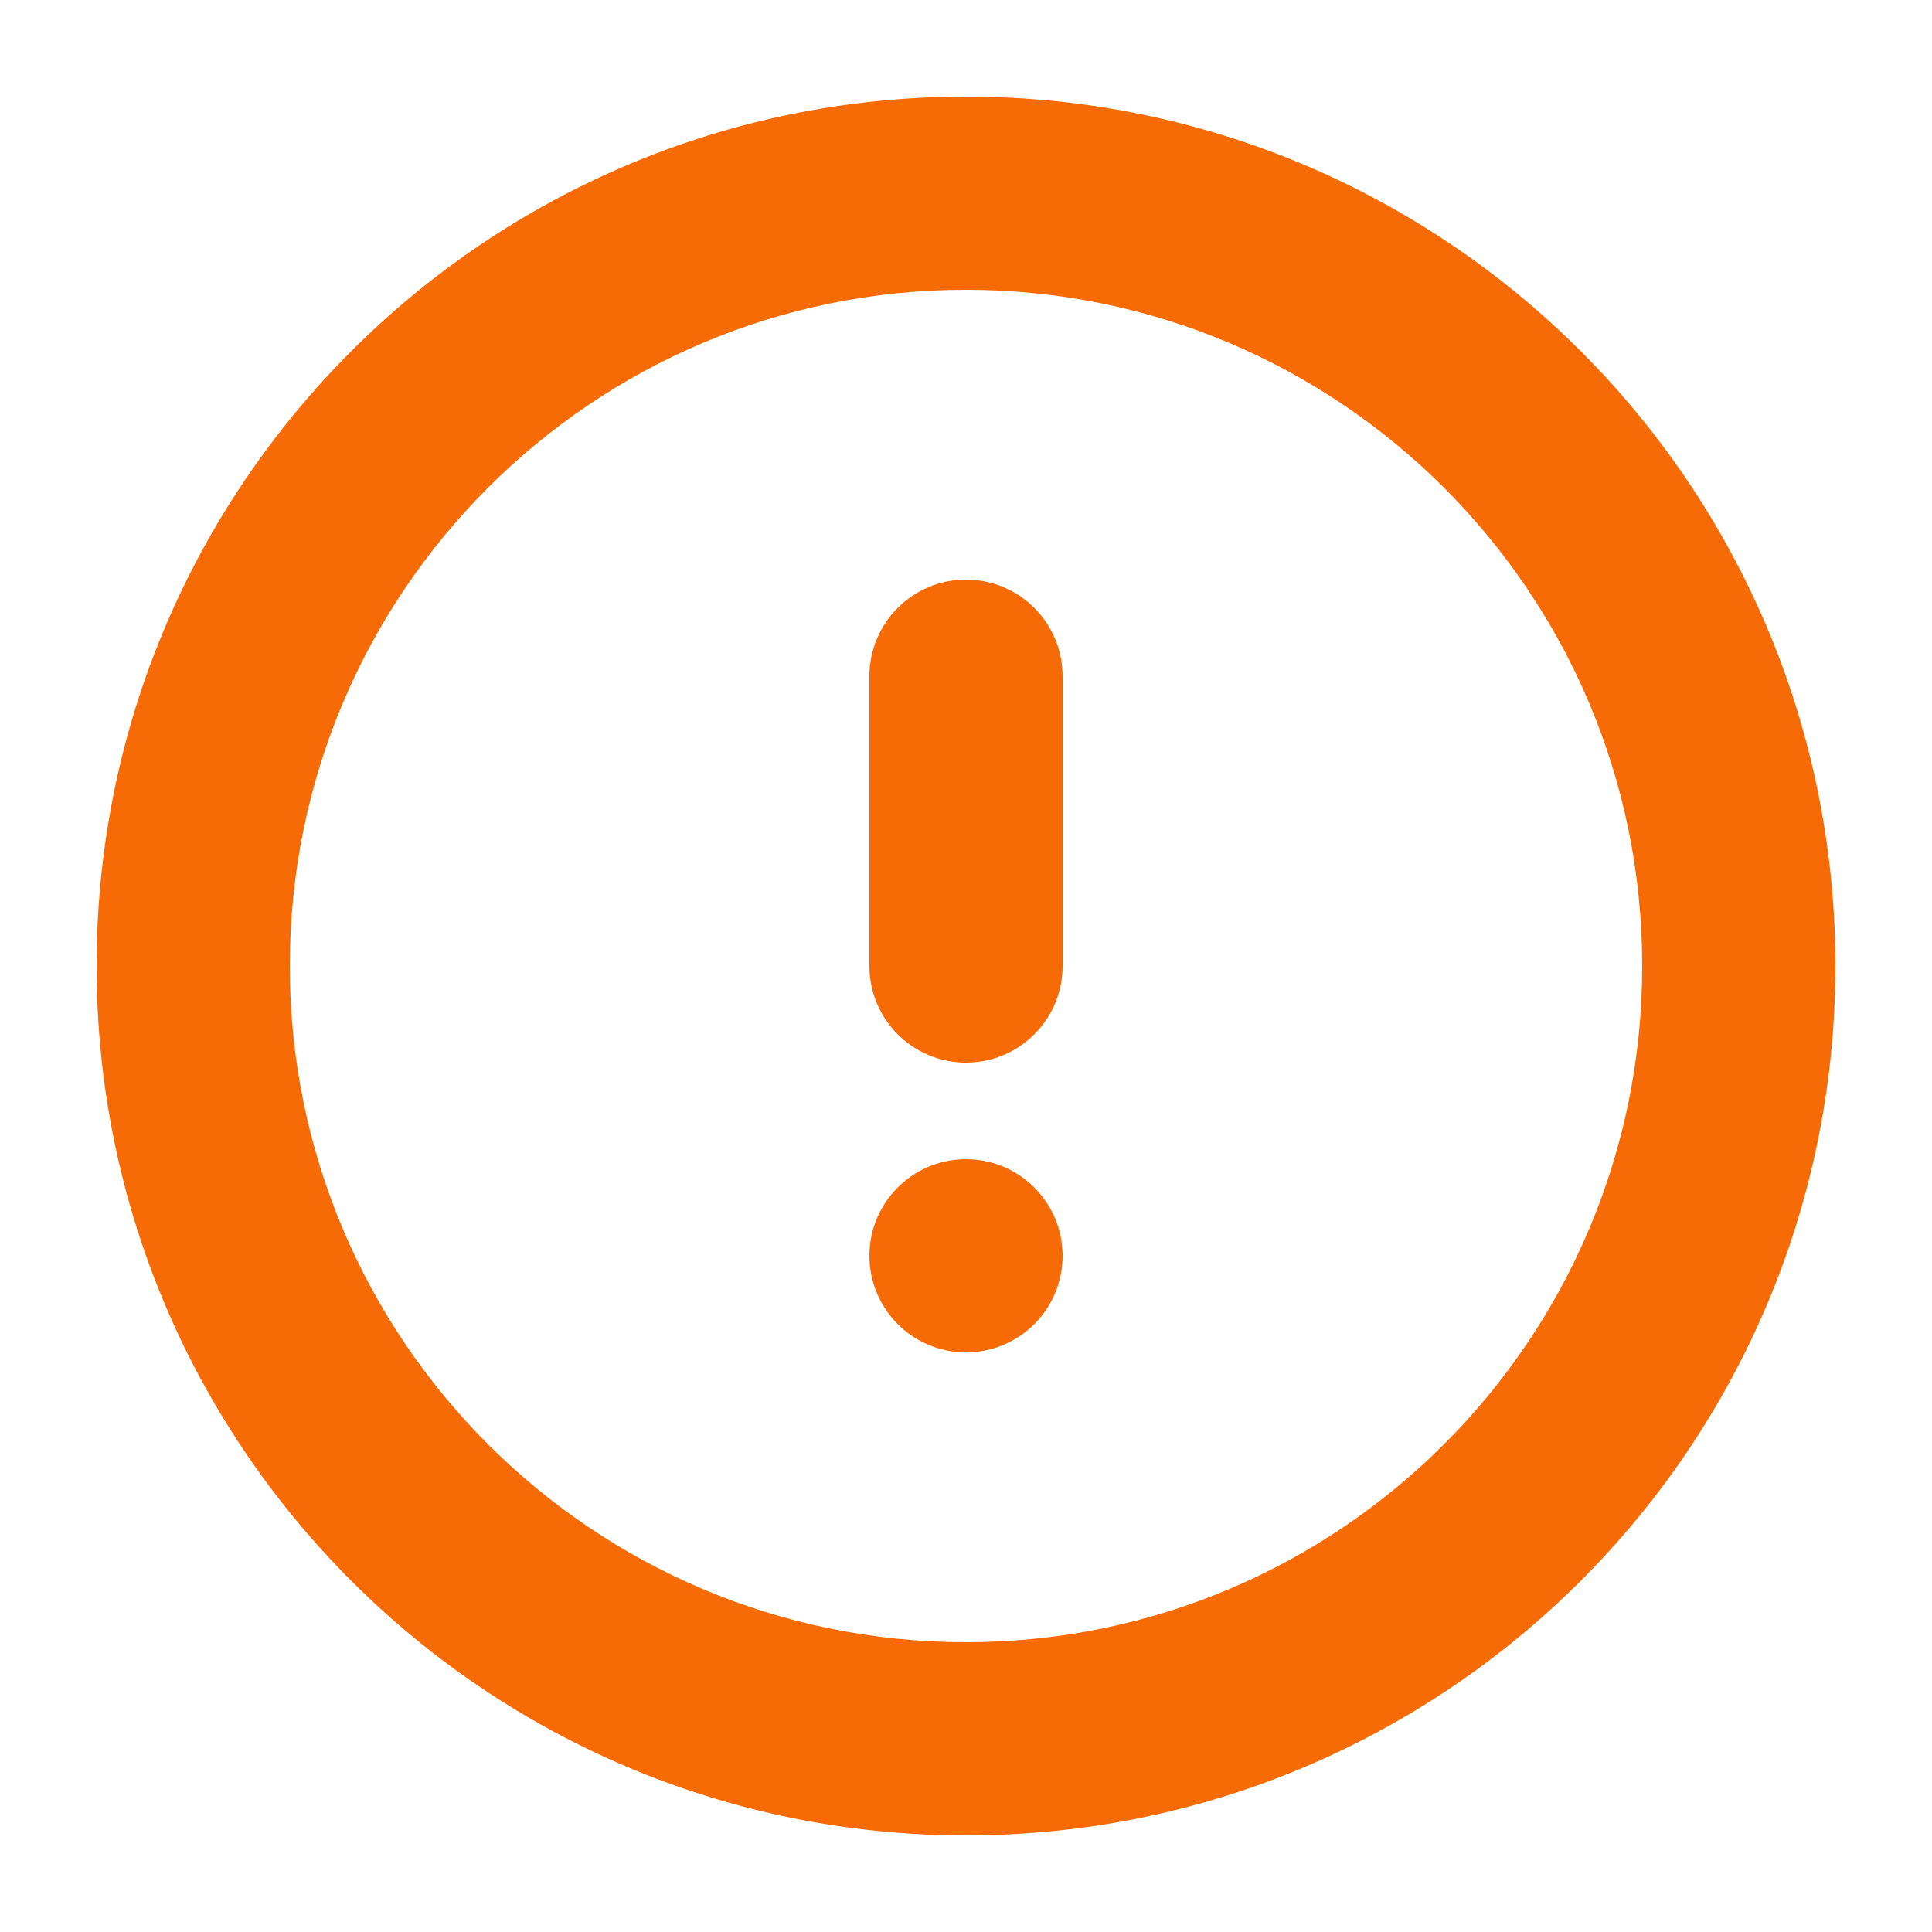
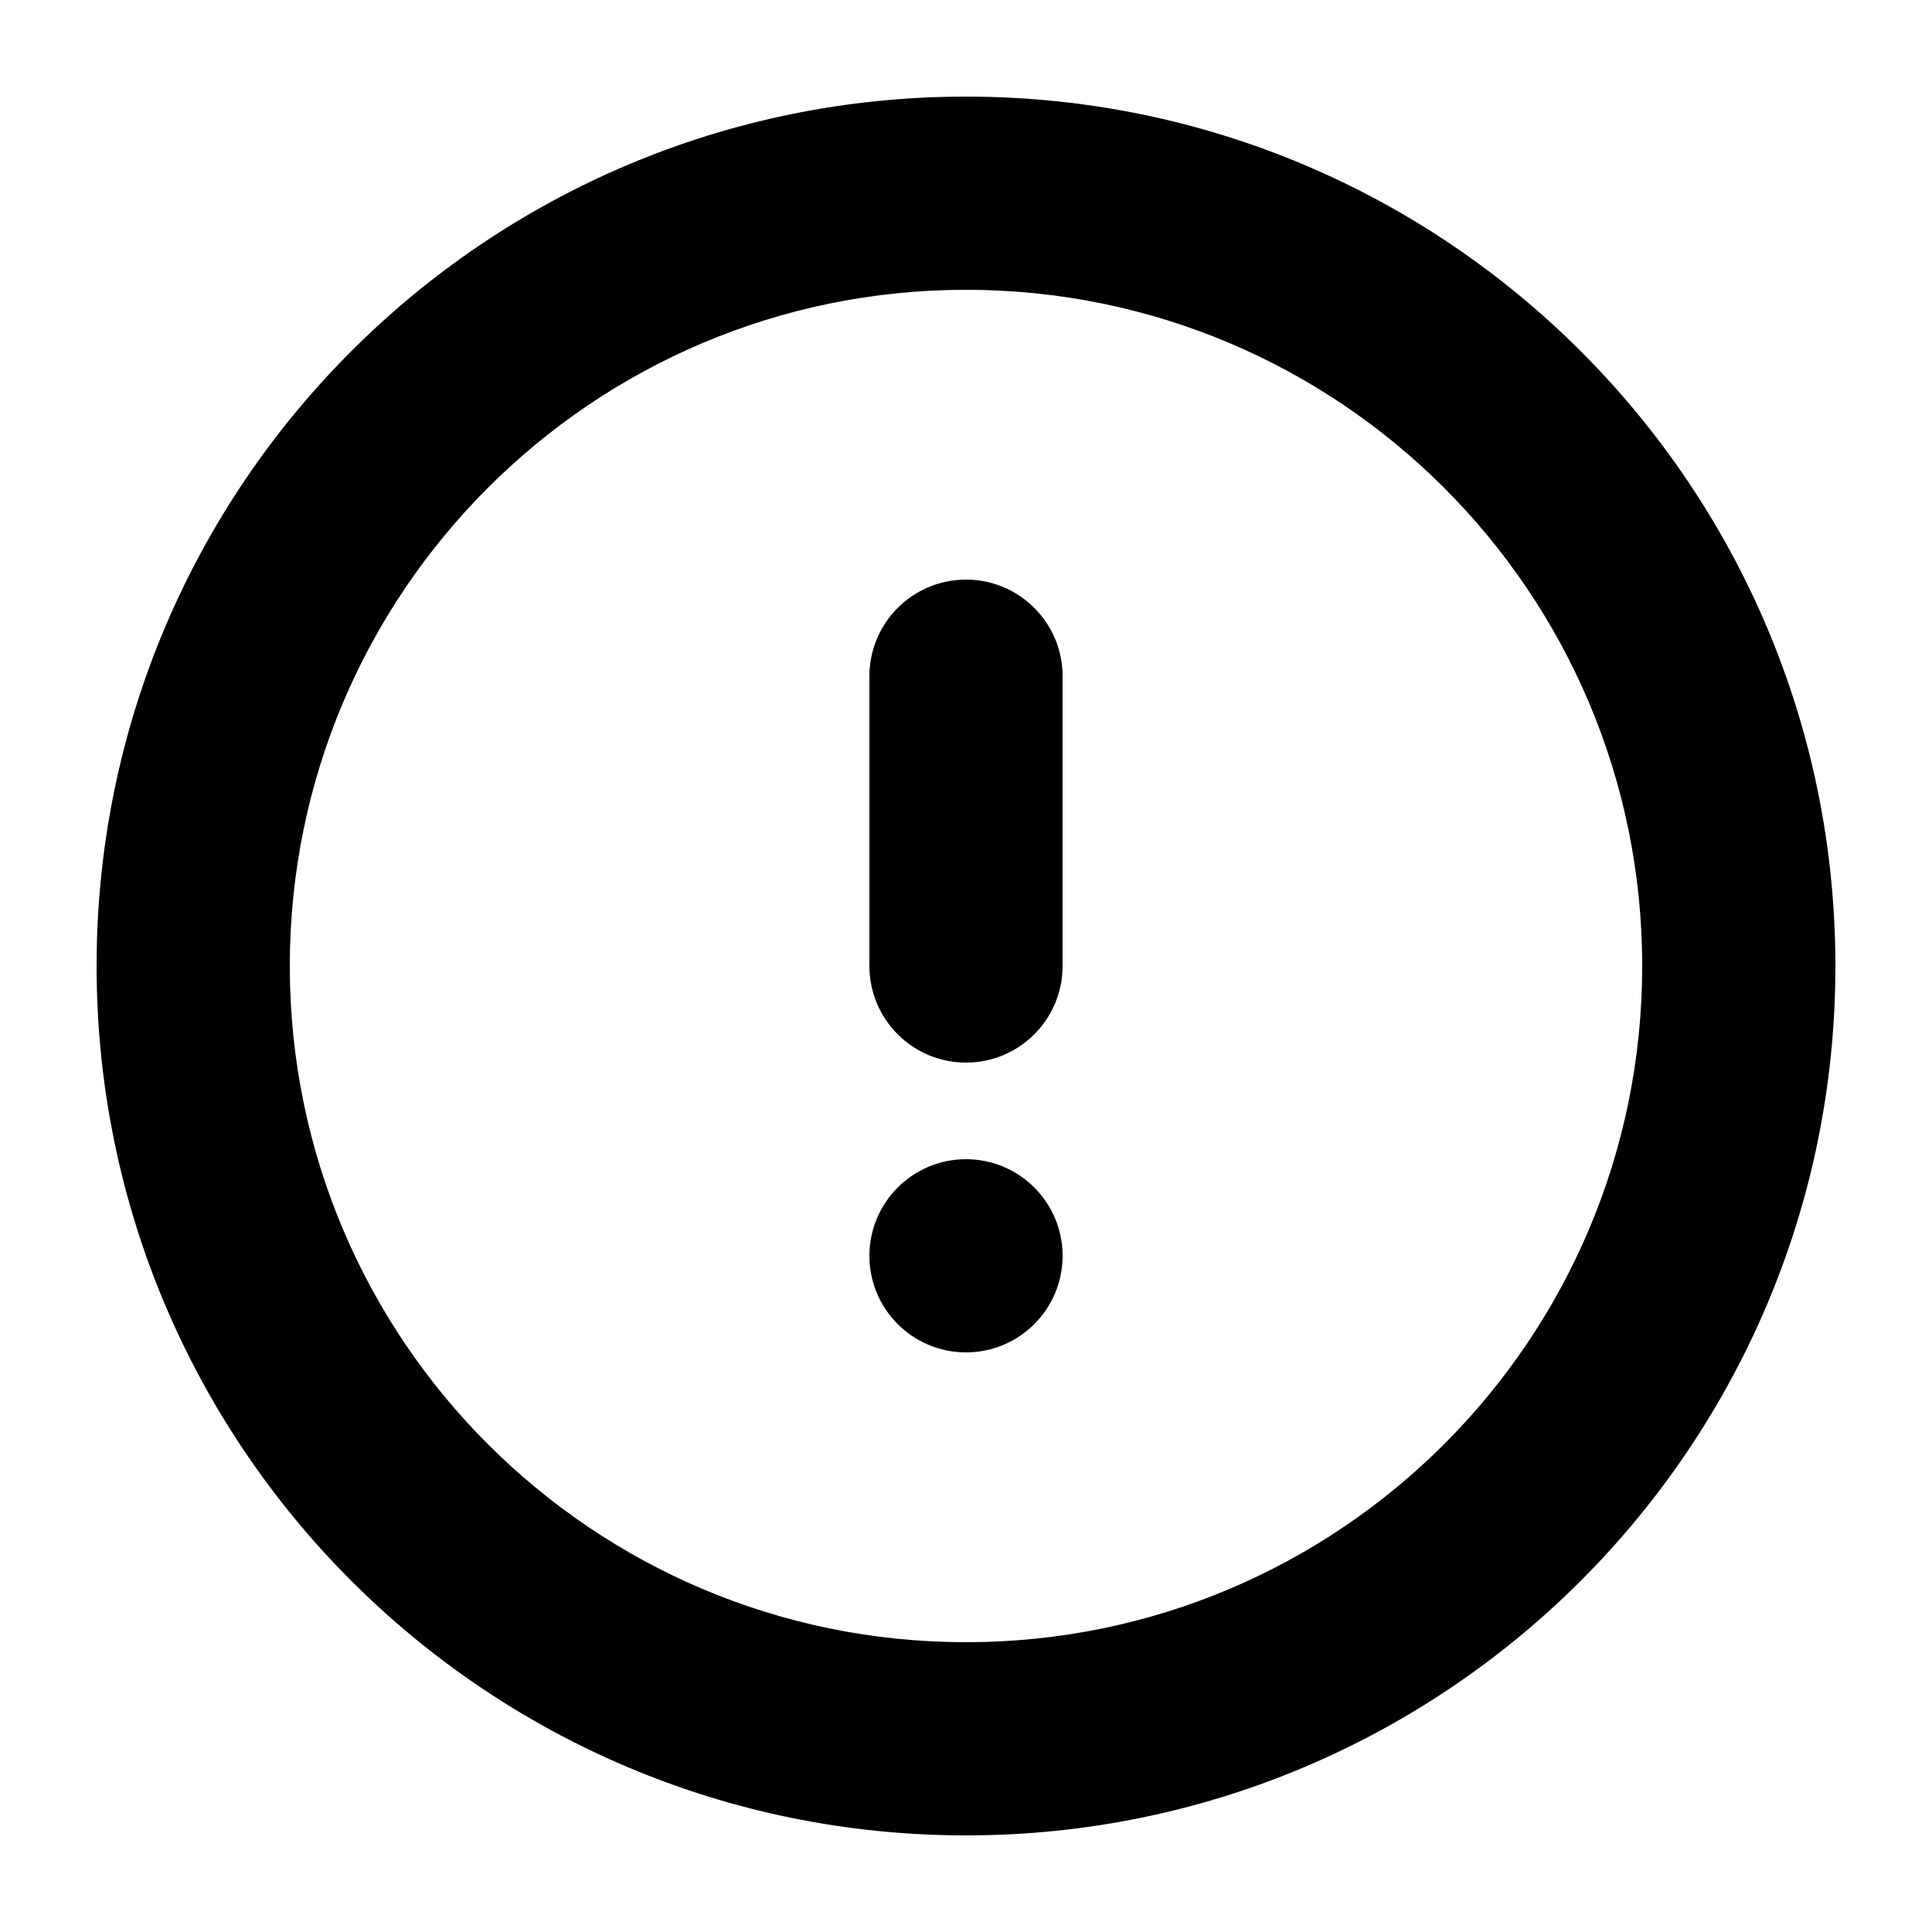
<svg xmlns="http://www.w3.org/2000/svg" width="20" height="20" viewBox="0 0 20 20" fill="none">
-   <path d="M10 19C5.029 19 1 14.971 1 10C1 5.029 5.029 1 10 1C14.971 1 19 5.029 19 10C19 14.971 14.971 19 10 19ZM10 17C13.866 17 17 13.866 17 10C17 6.134 13.866 3 10 3C6.134 3 3 6.134 3 10C3 13.866 6.134 17 10 17ZM10 6C10.552 6 11 6.448 11 7V10C11 10.552 10.552 11 10 11C9.448 11 9 10.552 9 10V7C9 6.448 9.448 6 10 6ZM10 12C10.552 12 11 12.448 11 13C11 13.552 10.552 14 10 14C9.448 14 9 13.552 9 13C9 12.448 9.448 12 10 12Z" fill="#F76B06" />
+   <path d="M10 19C5.029 19 1 14.971 1 10C1 5.029 5.029 1 10 1C14.971 1 19 5.029 19 10C19 14.971 14.971 19 10 19ZM10 17C13.866 17 17 13.866 17 10C17 6.134 13.866 3 10 3C6.134 3 3 6.134 3 10C3 13.866 6.134 17 10 17ZM10 6C10.552 6 11 6.448 11 7V10C11 10.552 10.552 11 10 11C9.448 11 9 10.552 9 10V7C9 6.448 9.448 6 10 6ZM10 12C10.552 12 11 12.448 11 13C11 13.552 10.552 14 10 14C9.448 14 9 13.552 9 13C9 12.448 9.448 12 10 12Z" fill="currentColor" />
</svg>
